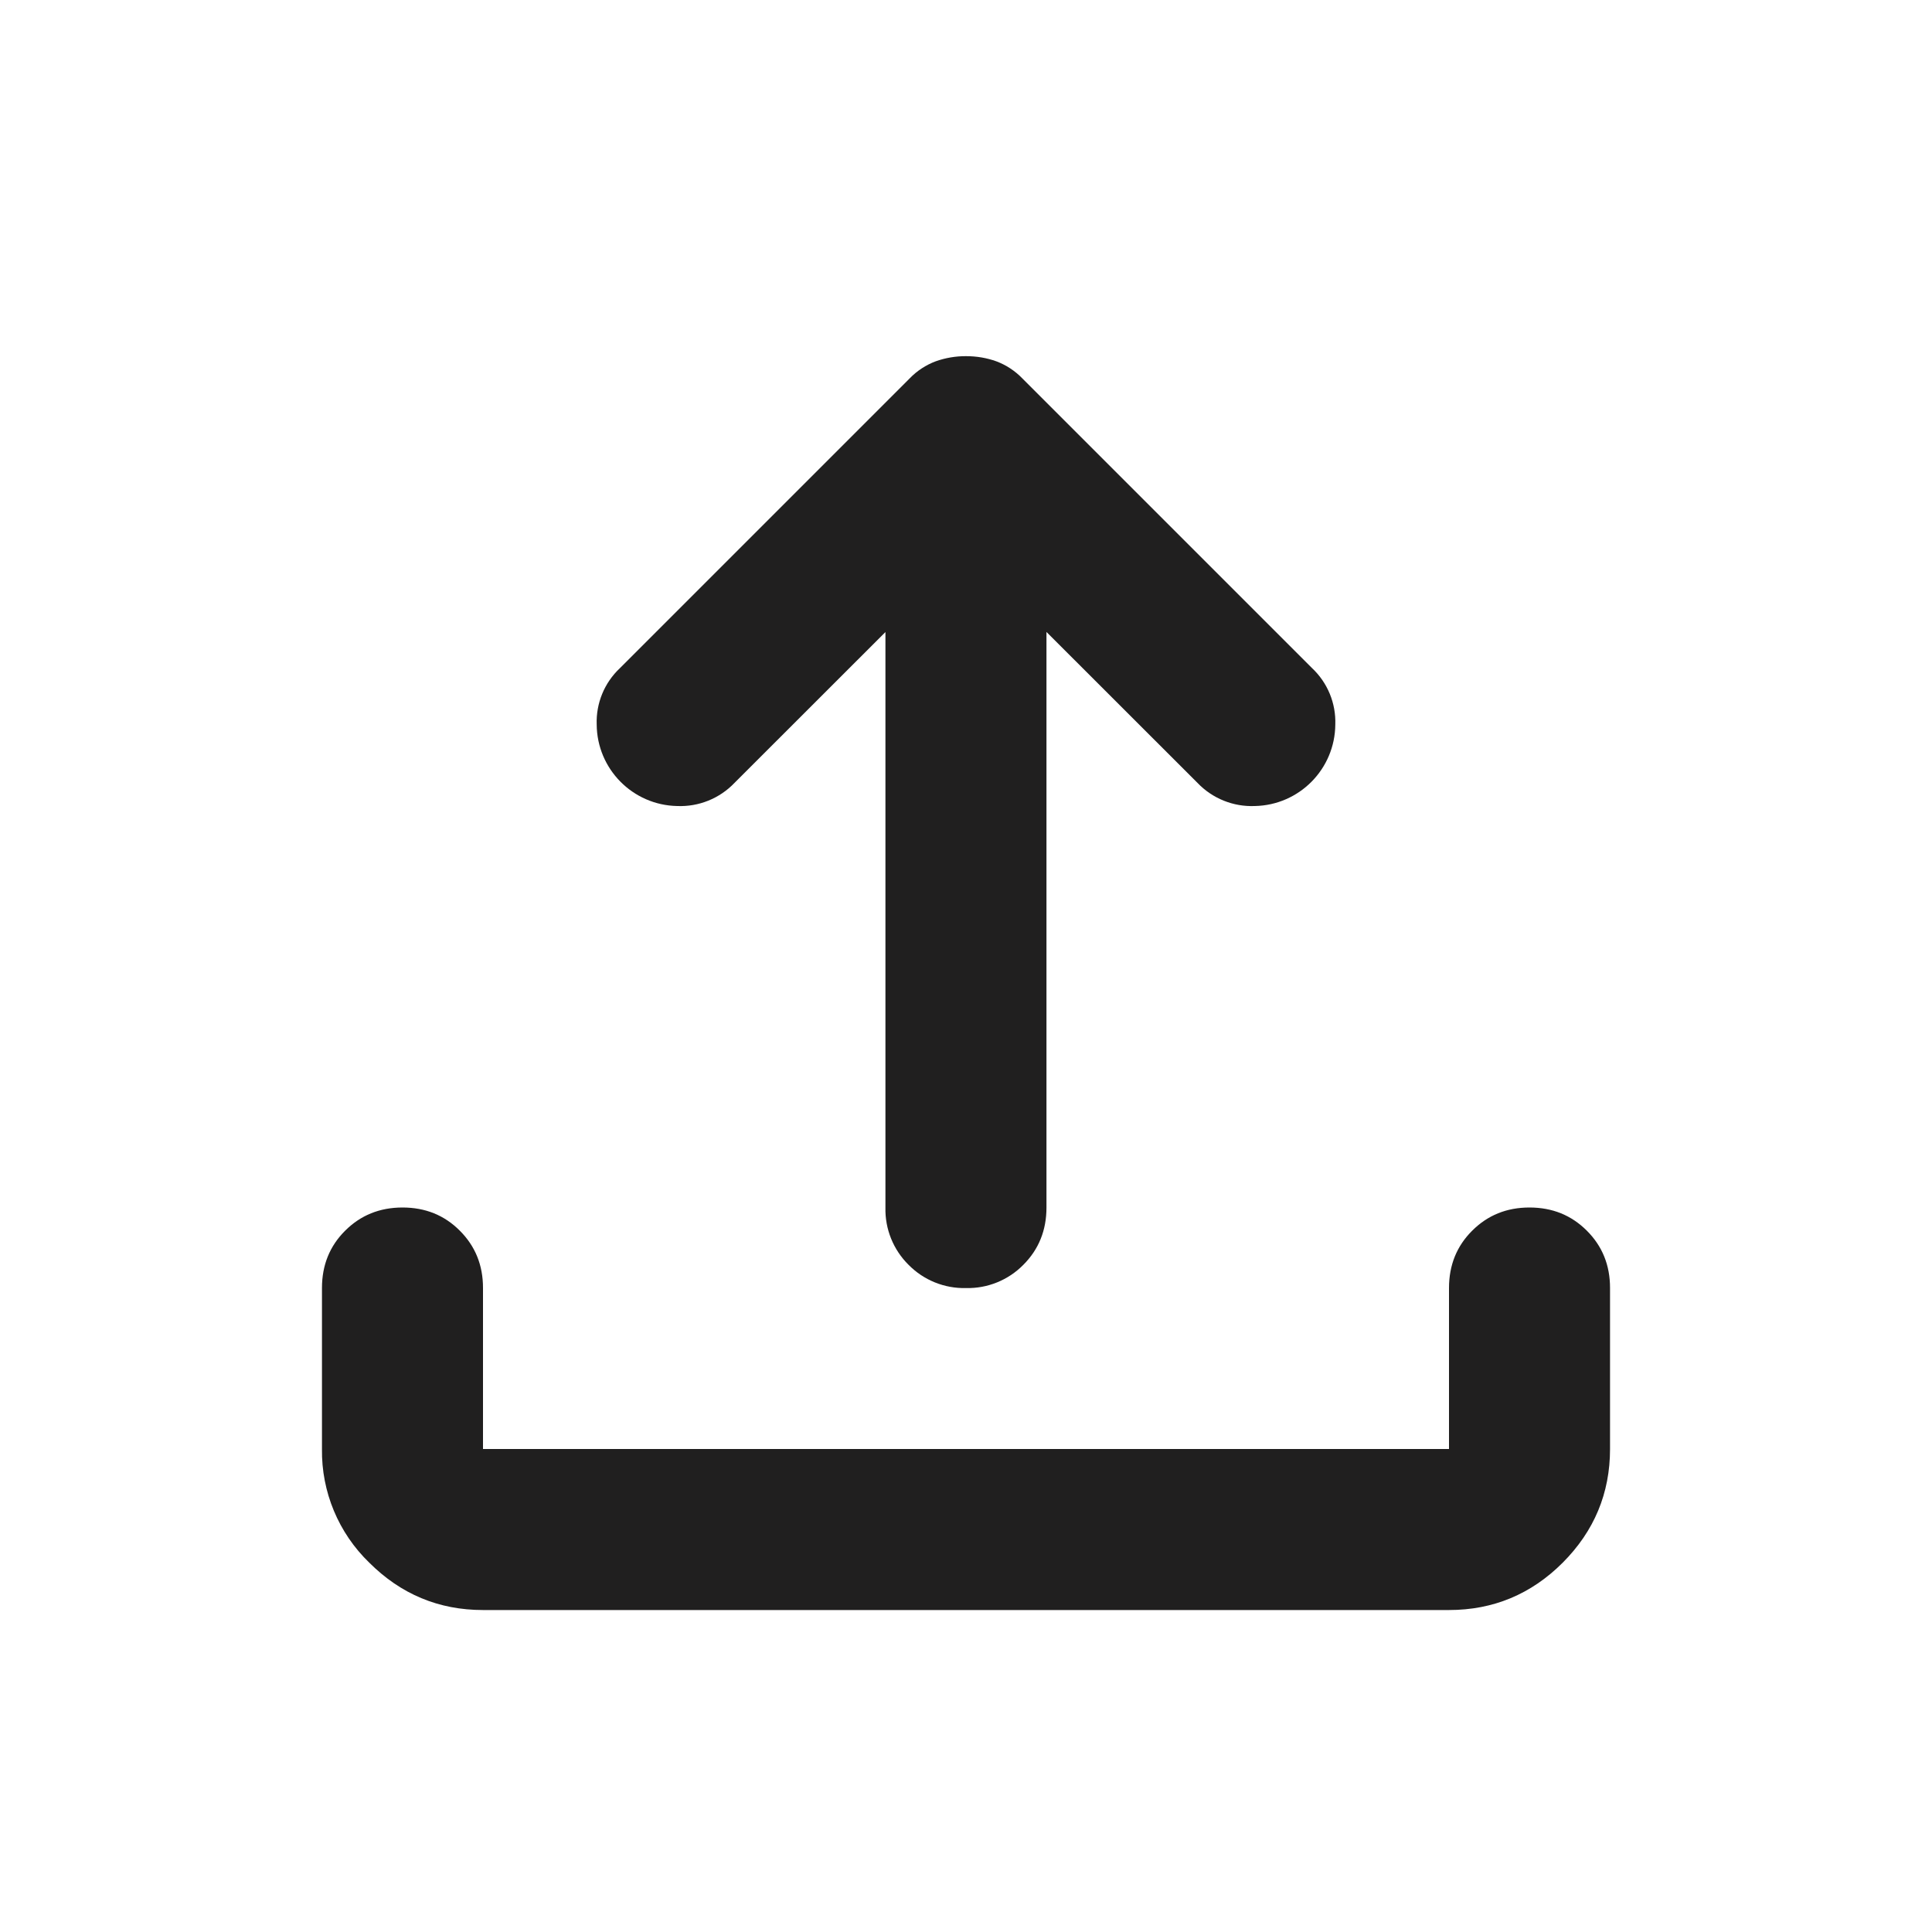
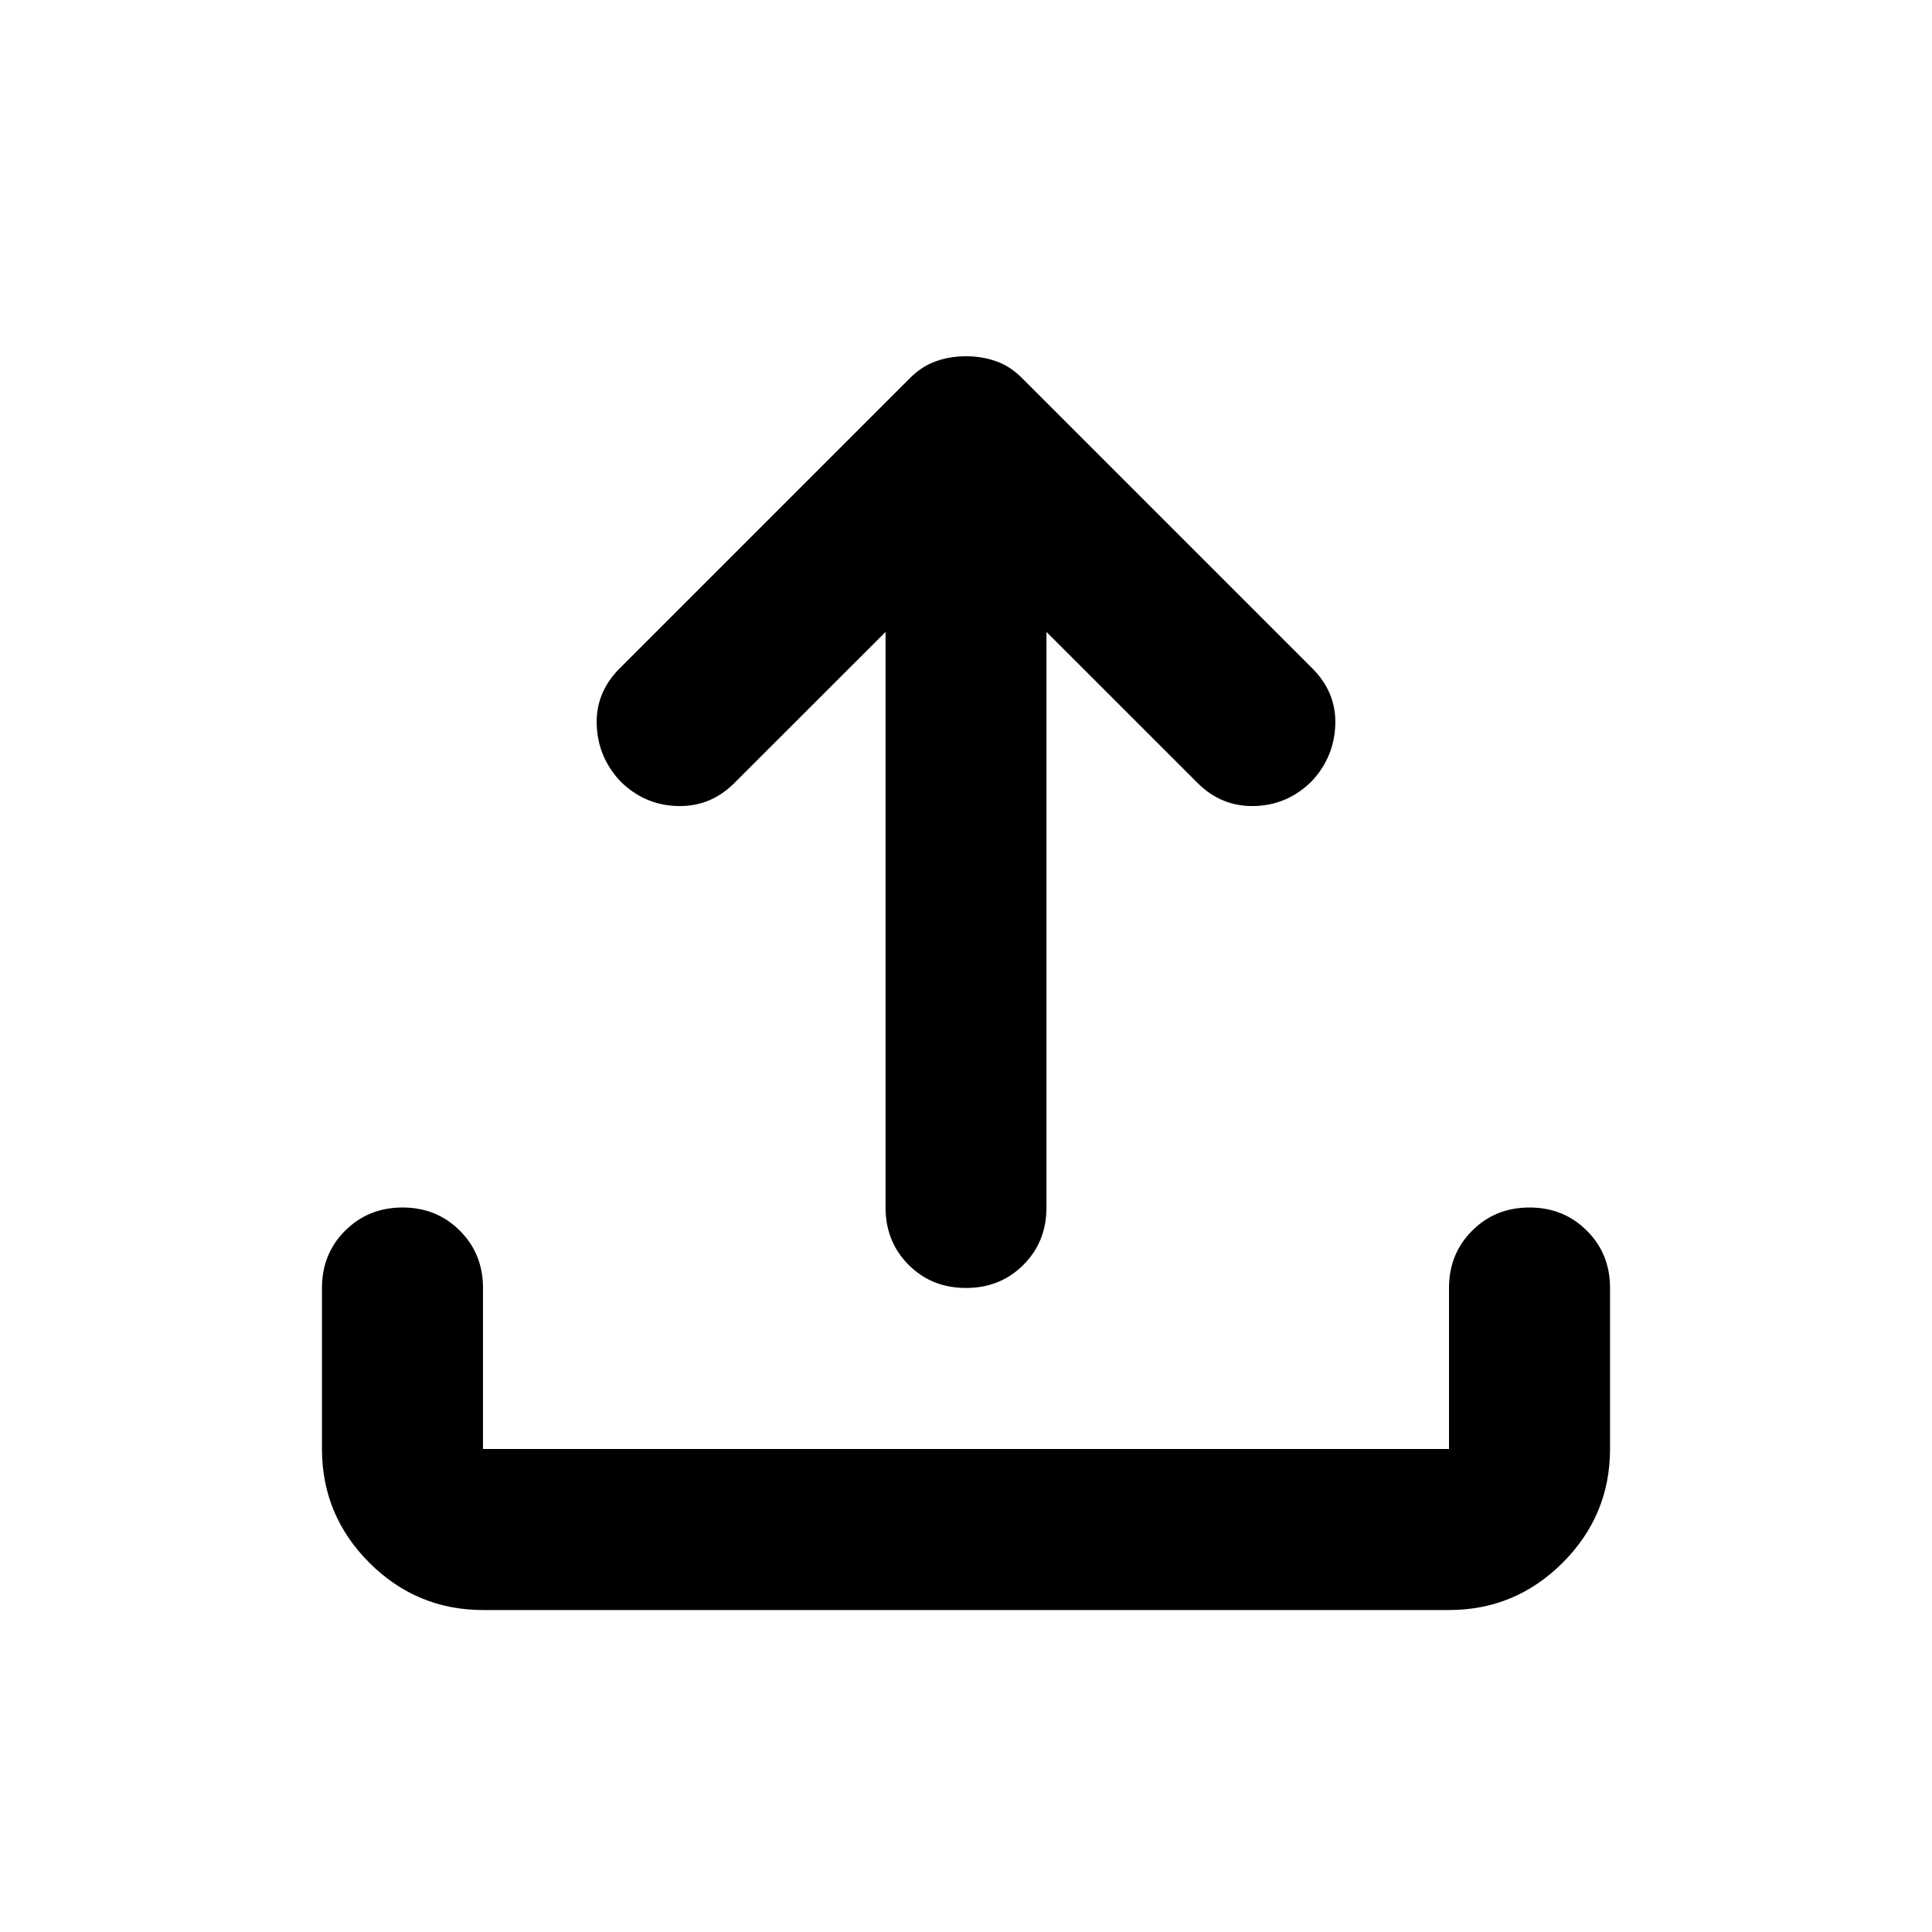
- <svg xmlns="http://www.w3.org/2000/svg" width="20" height="20" fill="none" viewBox="0 0 20 20">
-   <path fill="#201F1F" d="M5 16.667c-.458 0-.85-.164-1.177-.49A1.605 1.605 0 0 1 3.333 15v-1.667c0-.236.08-.434.24-.593.16-.16.358-.24.594-.24s.434.08.593.24c.16.16.24.357.24.593V15h10v-1.667c0-.236.08-.434.24-.593.16-.16.357-.24.593-.24.237 0 .434.08.594.24.16.16.24.357.24.593V15c0 .458-.164.85-.49 1.177-.326.326-.719.49-1.177.49H5ZM9.167 6.542 7.604 8.104a.776.776 0 0 1-.594.24.85.85 0 0 1-.833-.844.763.763 0 0 1 .24-.583l3-3a.731.731 0 0 1 .27-.177.922.922 0 0 1 .313-.053c.111 0 .215.018.313.053a.731.731 0 0 1 .27.177l3 3a.764.764 0 0 1 .24.583.85.85 0 0 1-.833.844.776.776 0 0 1-.594-.24l-1.563-1.562V12.5c0 .236-.08.434-.24.594a.806.806 0 0 1-.593.24.806.806 0 0 1-.594-.24.806.806 0 0 1-.24-.594V6.542Z" />
+ <svg xmlns="http://www.w3.org/2000/svg" viewBox="0 0 20 20" fill="none">
+   <path d="M5 16.667C4.542 16.667 4.149 16.503 3.823 16.177C3.497 15.851 3.333 15.458 3.333 15V13.333C3.333 13.097 3.413 12.899 3.573 12.74C3.733 12.58 3.931 12.5 4.167 12.5C4.403 12.5 4.601 12.58 4.76 12.74C4.92 12.899 5 13.097 5 13.333V15H15V13.333C15 13.097 15.08 12.899 15.24 12.74C15.399 12.58 15.597 12.5 15.833 12.5C16.07 12.5 16.267 12.58 16.427 12.74C16.587 12.899 16.667 13.097 16.667 13.333V15C16.667 15.458 16.503 15.851 16.177 16.177C15.851 16.503 15.458 16.667 15 16.667H5ZM9.167 6.542L7.604 8.104C7.438 8.271 7.24 8.351 7.01 8.344C6.781 8.337 6.583 8.25 6.417 8.083C6.264 7.917 6.184 7.722 6.177 7.5C6.17 7.278 6.25 7.083 6.417 6.917L9.417 3.917C9.5 3.833 9.59 3.774 9.688 3.74C9.785 3.705 9.889 3.688 10 3.688C10.111 3.688 10.215 3.705 10.312 3.74C10.41 3.774 10.5 3.833 10.583 3.917L13.583 6.917C13.75 7.083 13.83 7.278 13.823 7.5C13.816 7.722 13.736 7.917 13.583 8.083C13.417 8.25 13.219 8.337 12.99 8.344C12.761 8.351 12.562 8.271 12.396 8.104L10.833 6.542V12.5C10.833 12.736 10.754 12.934 10.594 13.094C10.434 13.254 10.236 13.333 10 13.333C9.764 13.333 9.566 13.254 9.406 13.094C9.247 12.934 9.167 12.736 9.167 12.5V6.542Z" fill="currentColor" />
</svg>
